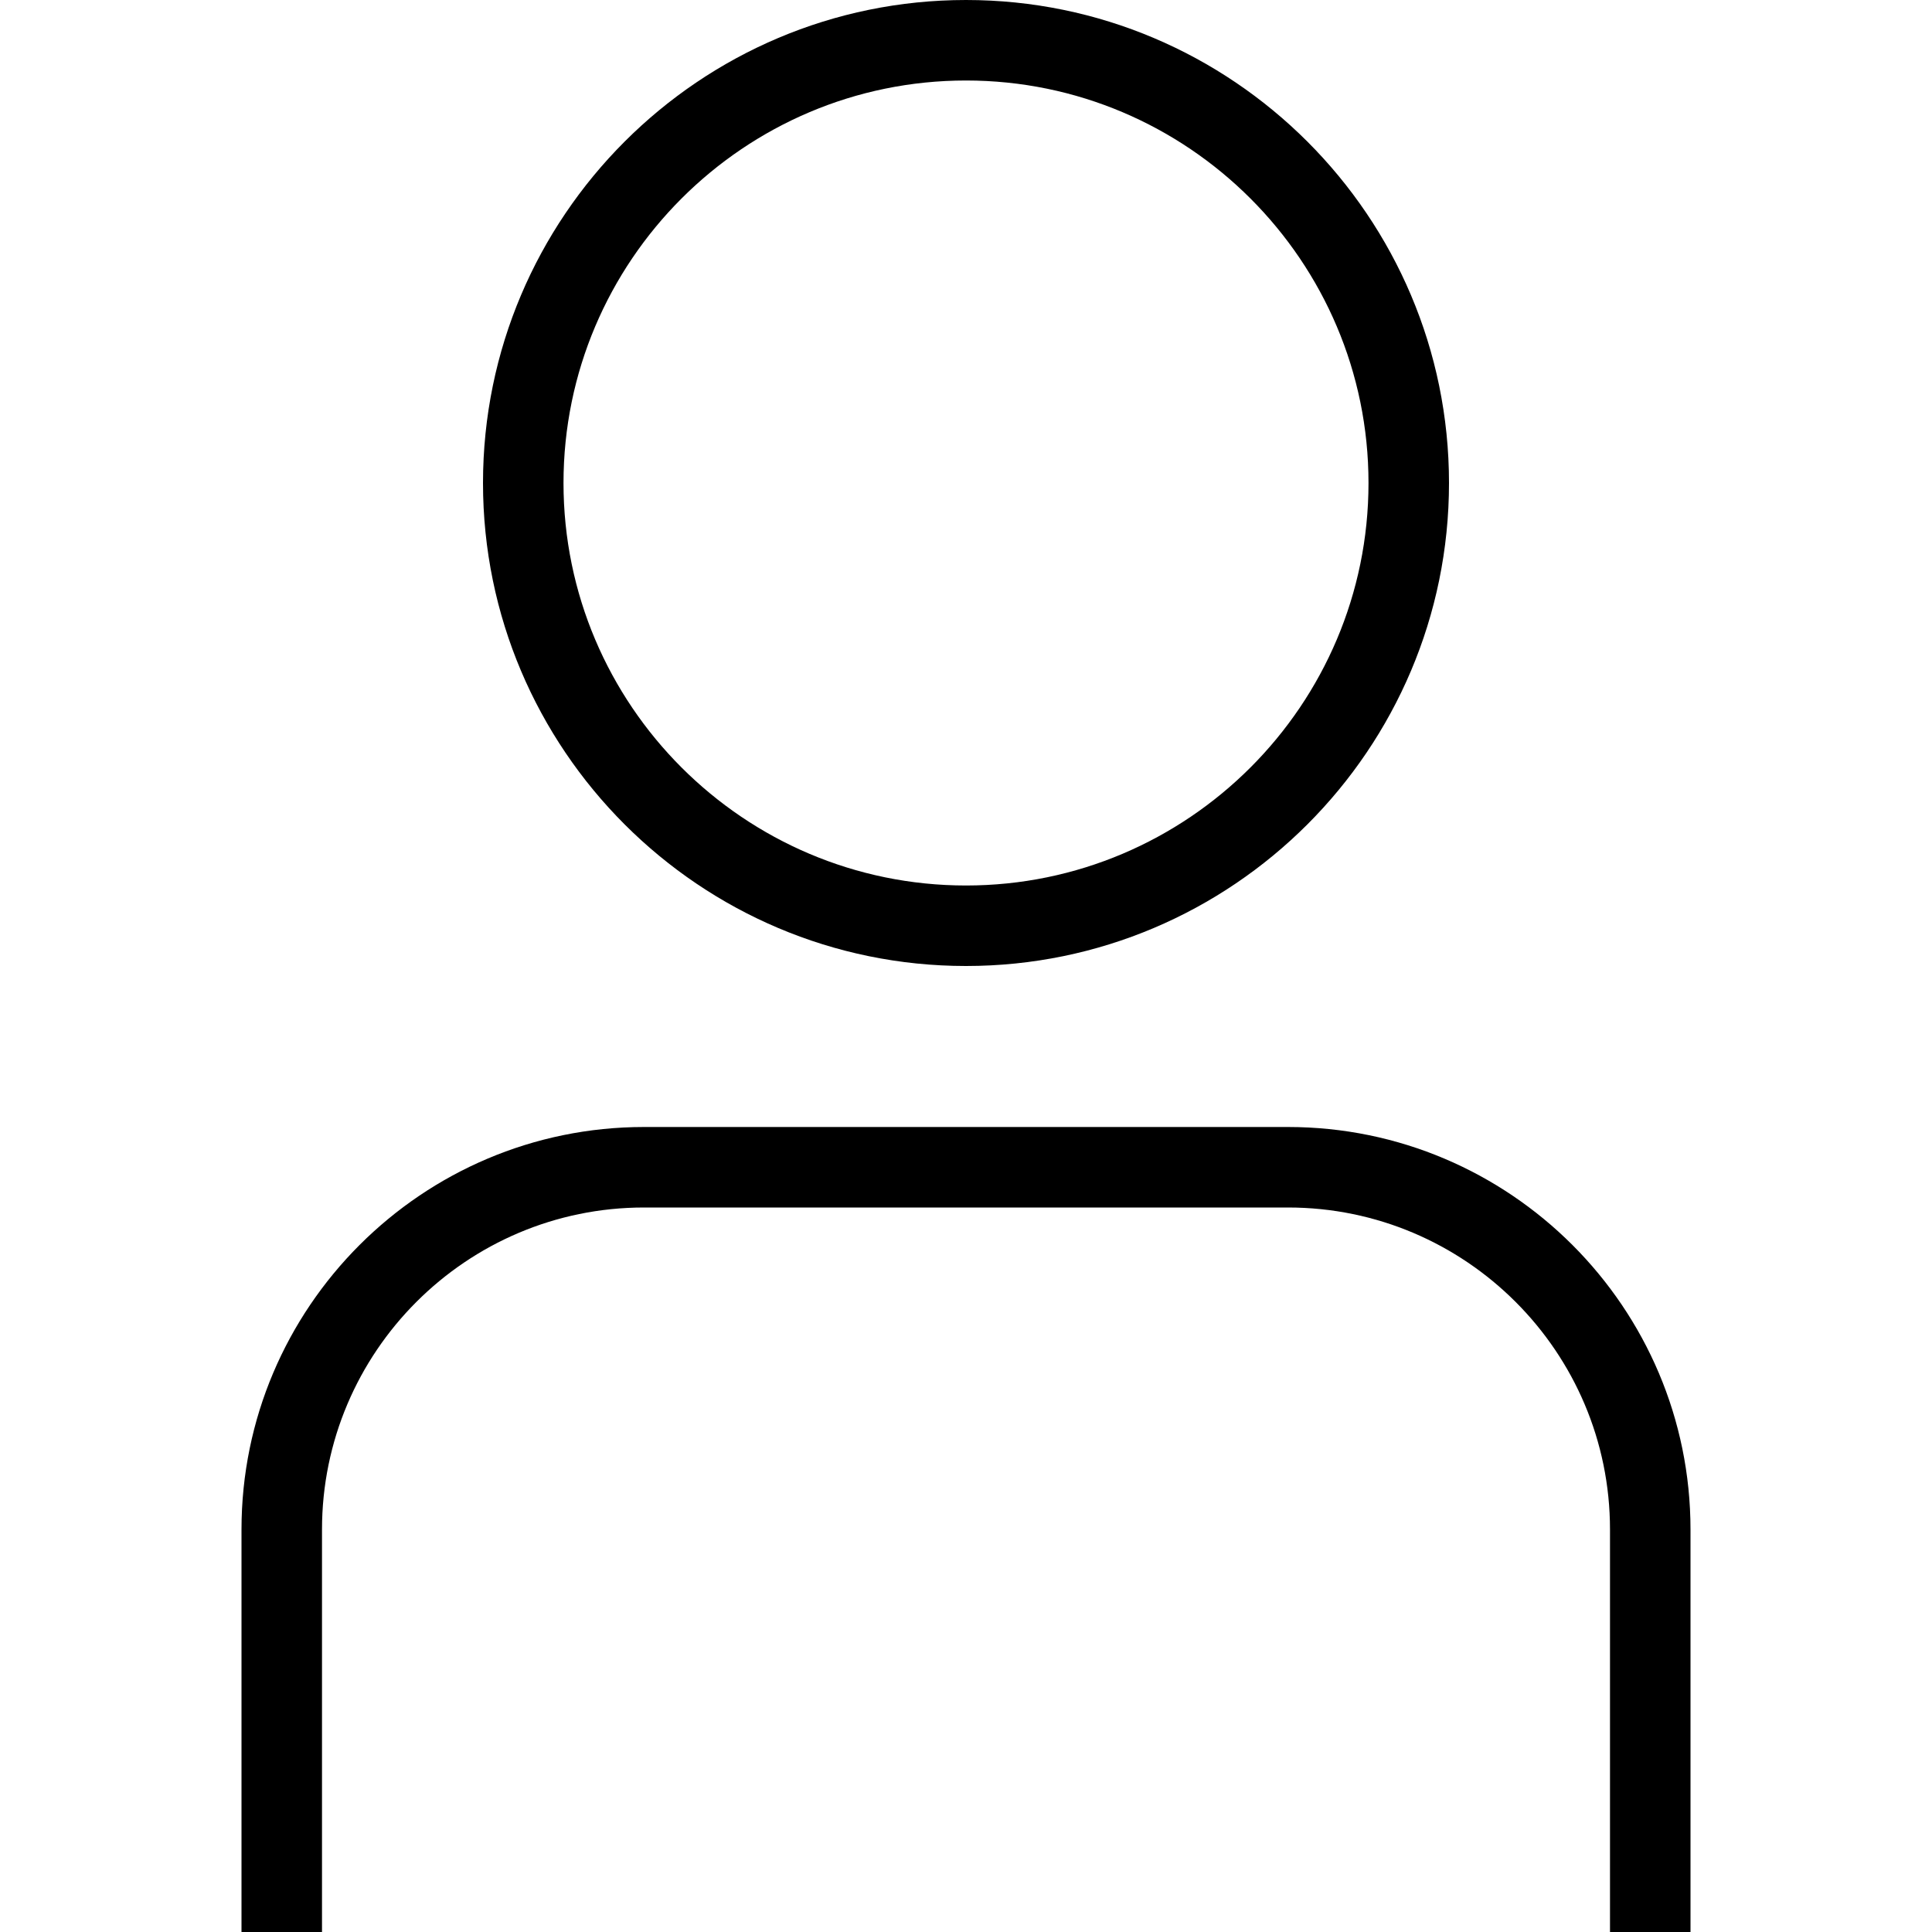
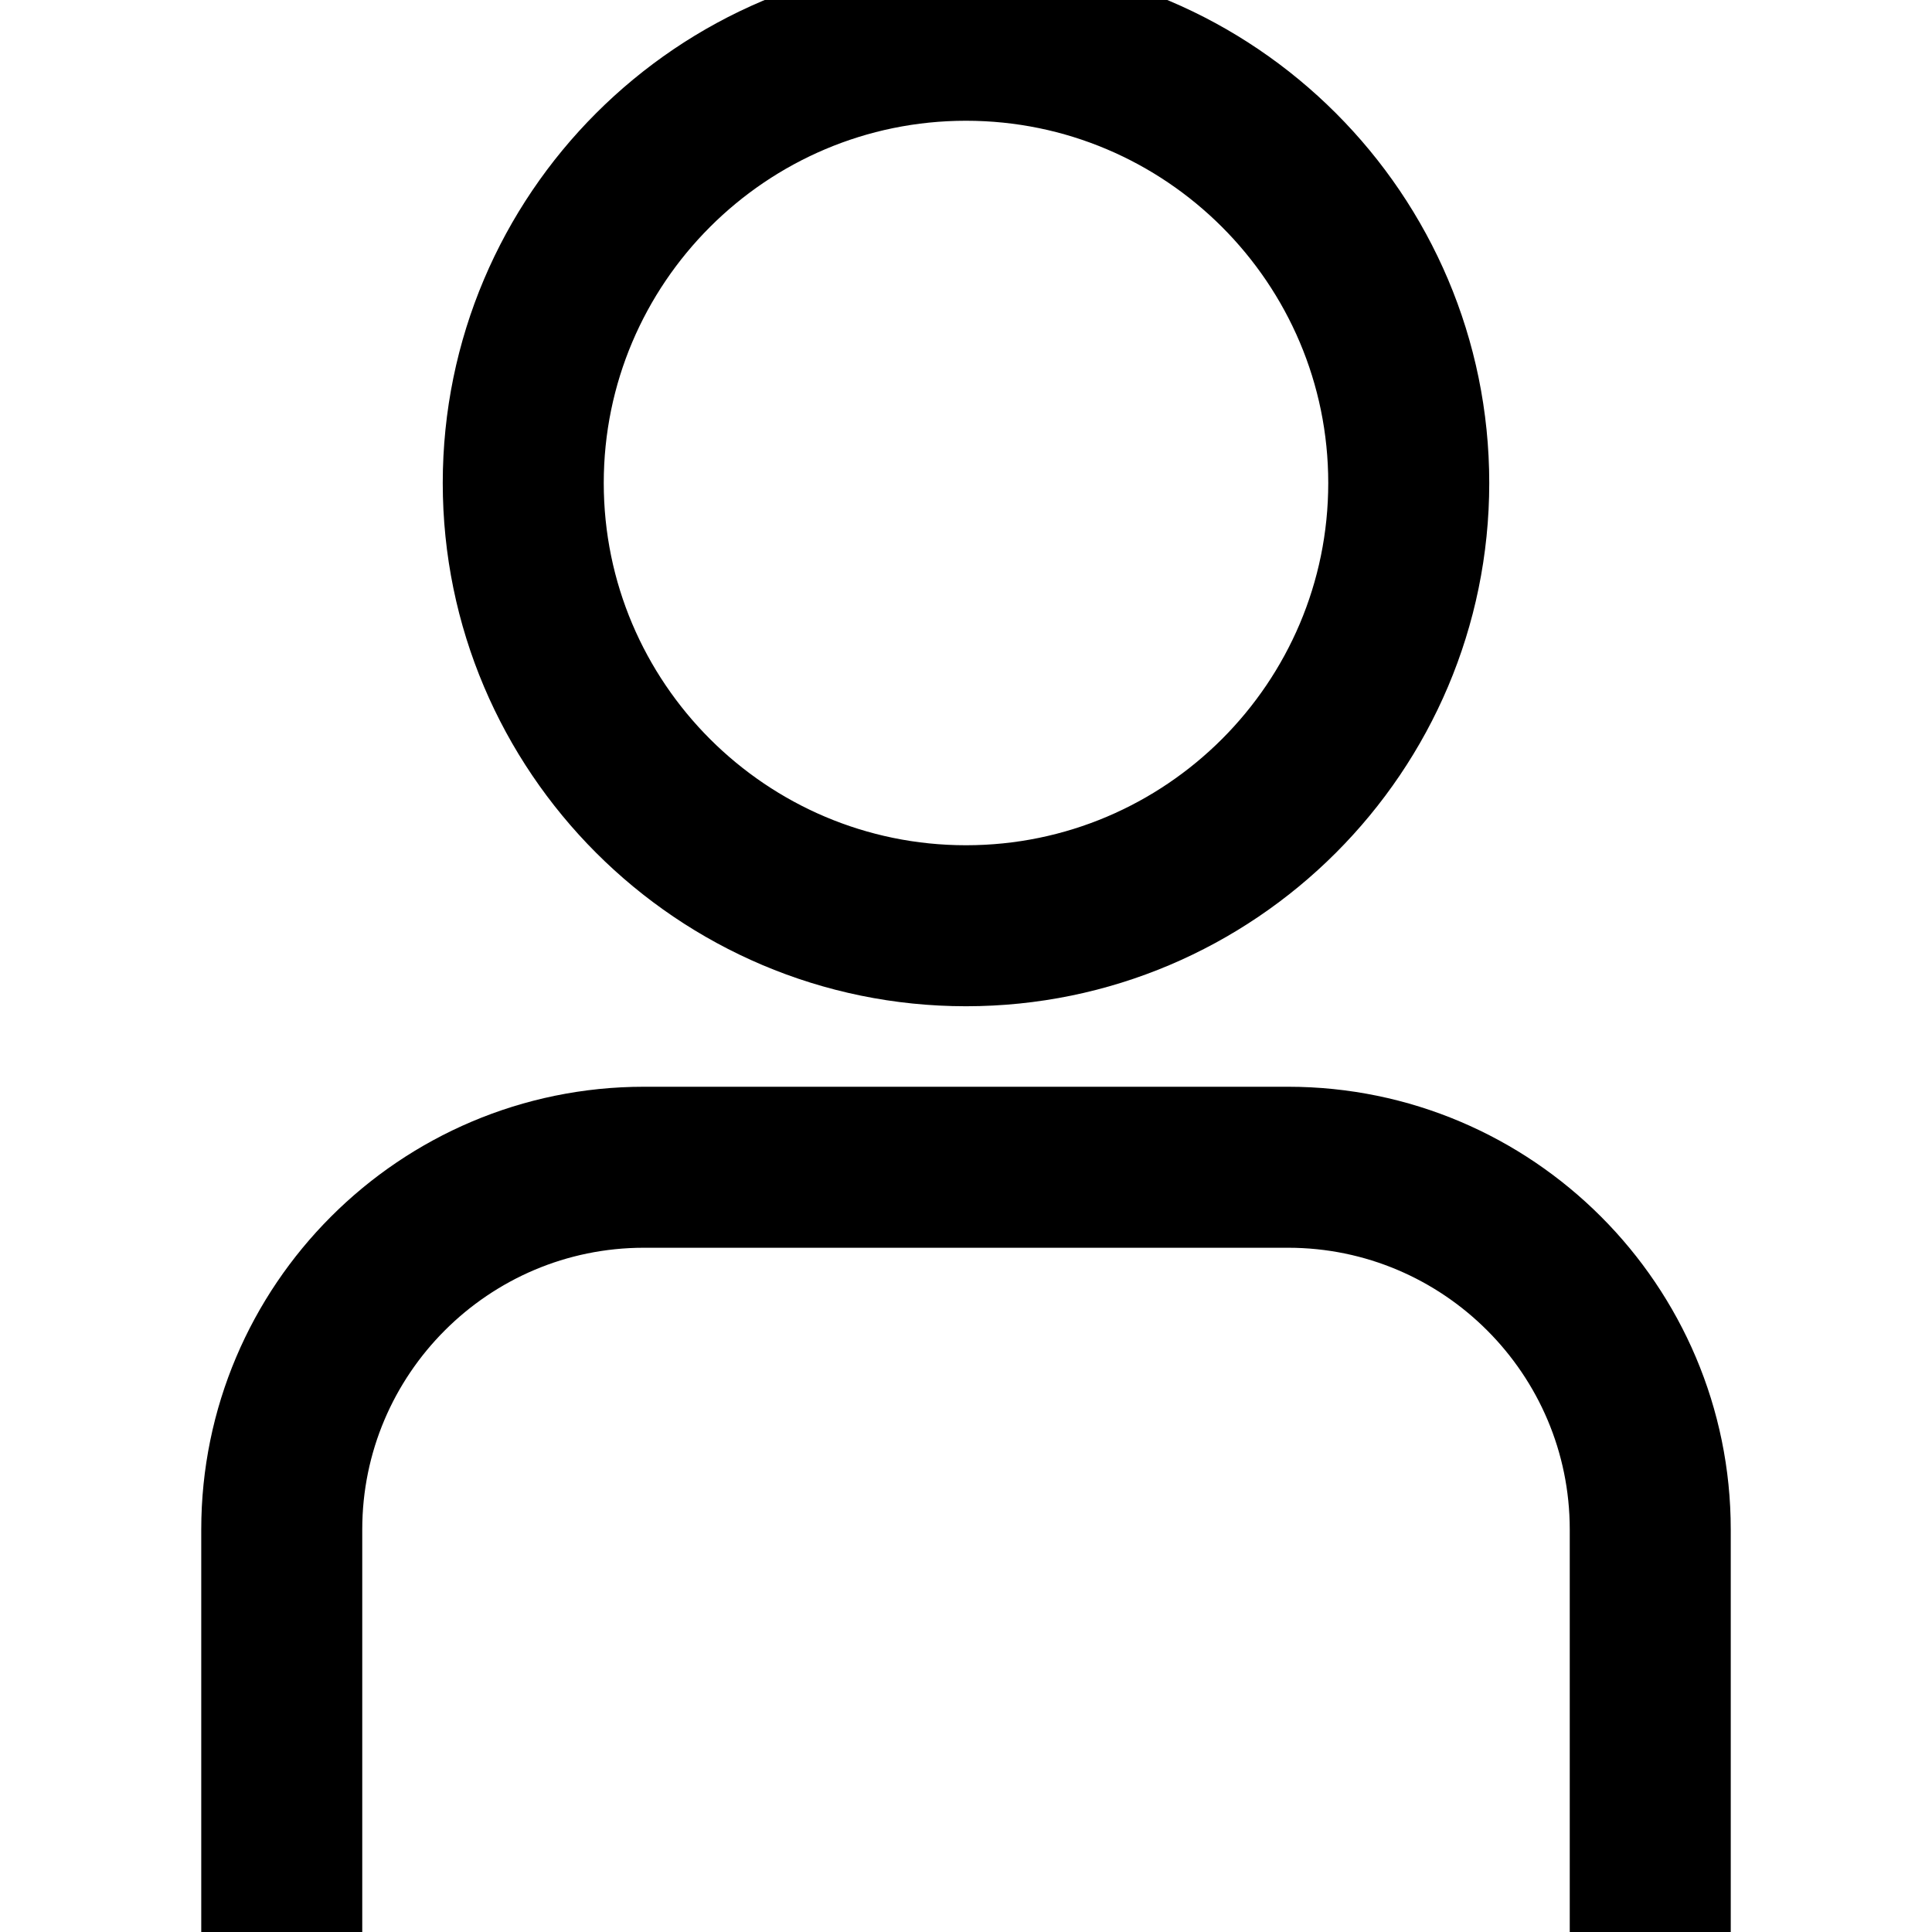
- <svg xmlns="http://www.w3.org/2000/svg" id="Layer_1" data-name="Layer 1" viewBox="0 0 24 24">
+ <svg xmlns="http://www.w3.org/2000/svg" stroke="currentColor" id="Layer_1" data-name="Layer 1" viewBox="0 0 24 24">
  <path d="M12,12c3.309,0,6-2.691,6-6S15.309,0,12,0,6,2.691,6,6s2.691,6,6,6Zm0-11c2.757,0,5,2.243,5,5s-2.243,5-5,5-5-2.243-5-5S9.243,1,12,1Zm9,18v5h-1v-5c0-2.206-1.794-4-4-4H8c-2.206,0-4,1.794-4,4v5h-1v-5c0-2.757,2.243-5,5-5h8c2.757,0,5,2.243,5,5Z" />
</svg>
